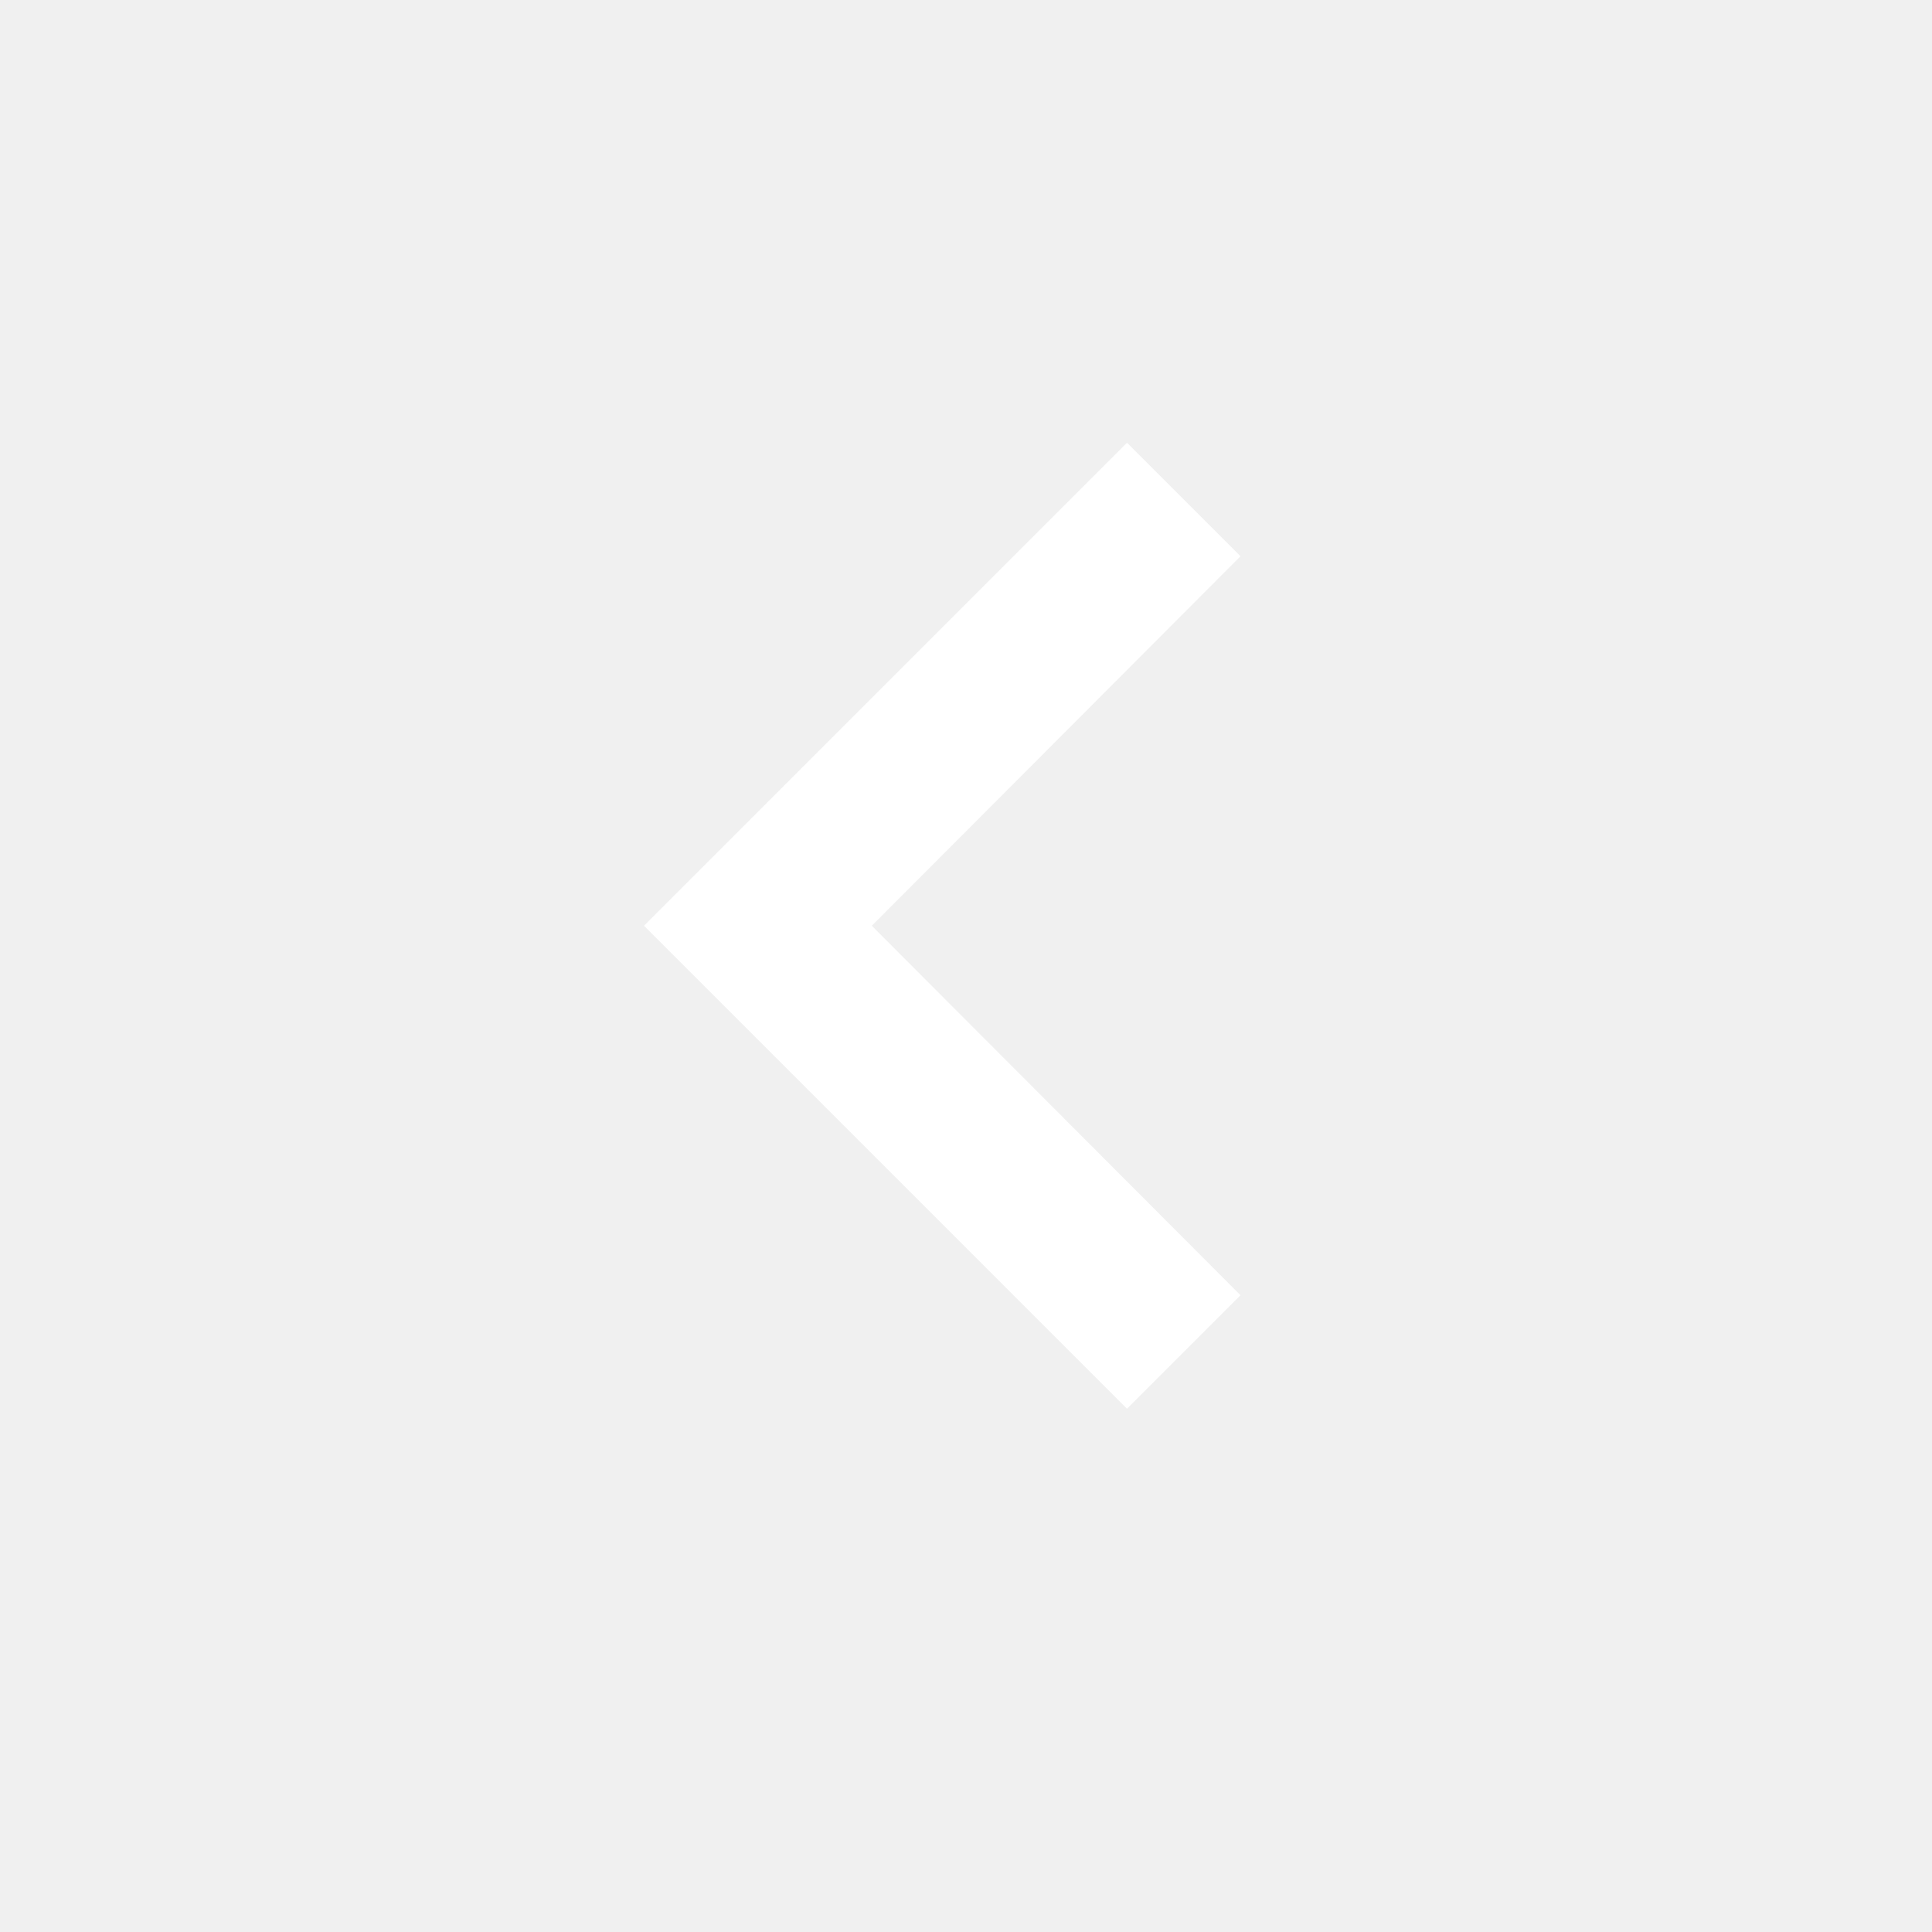
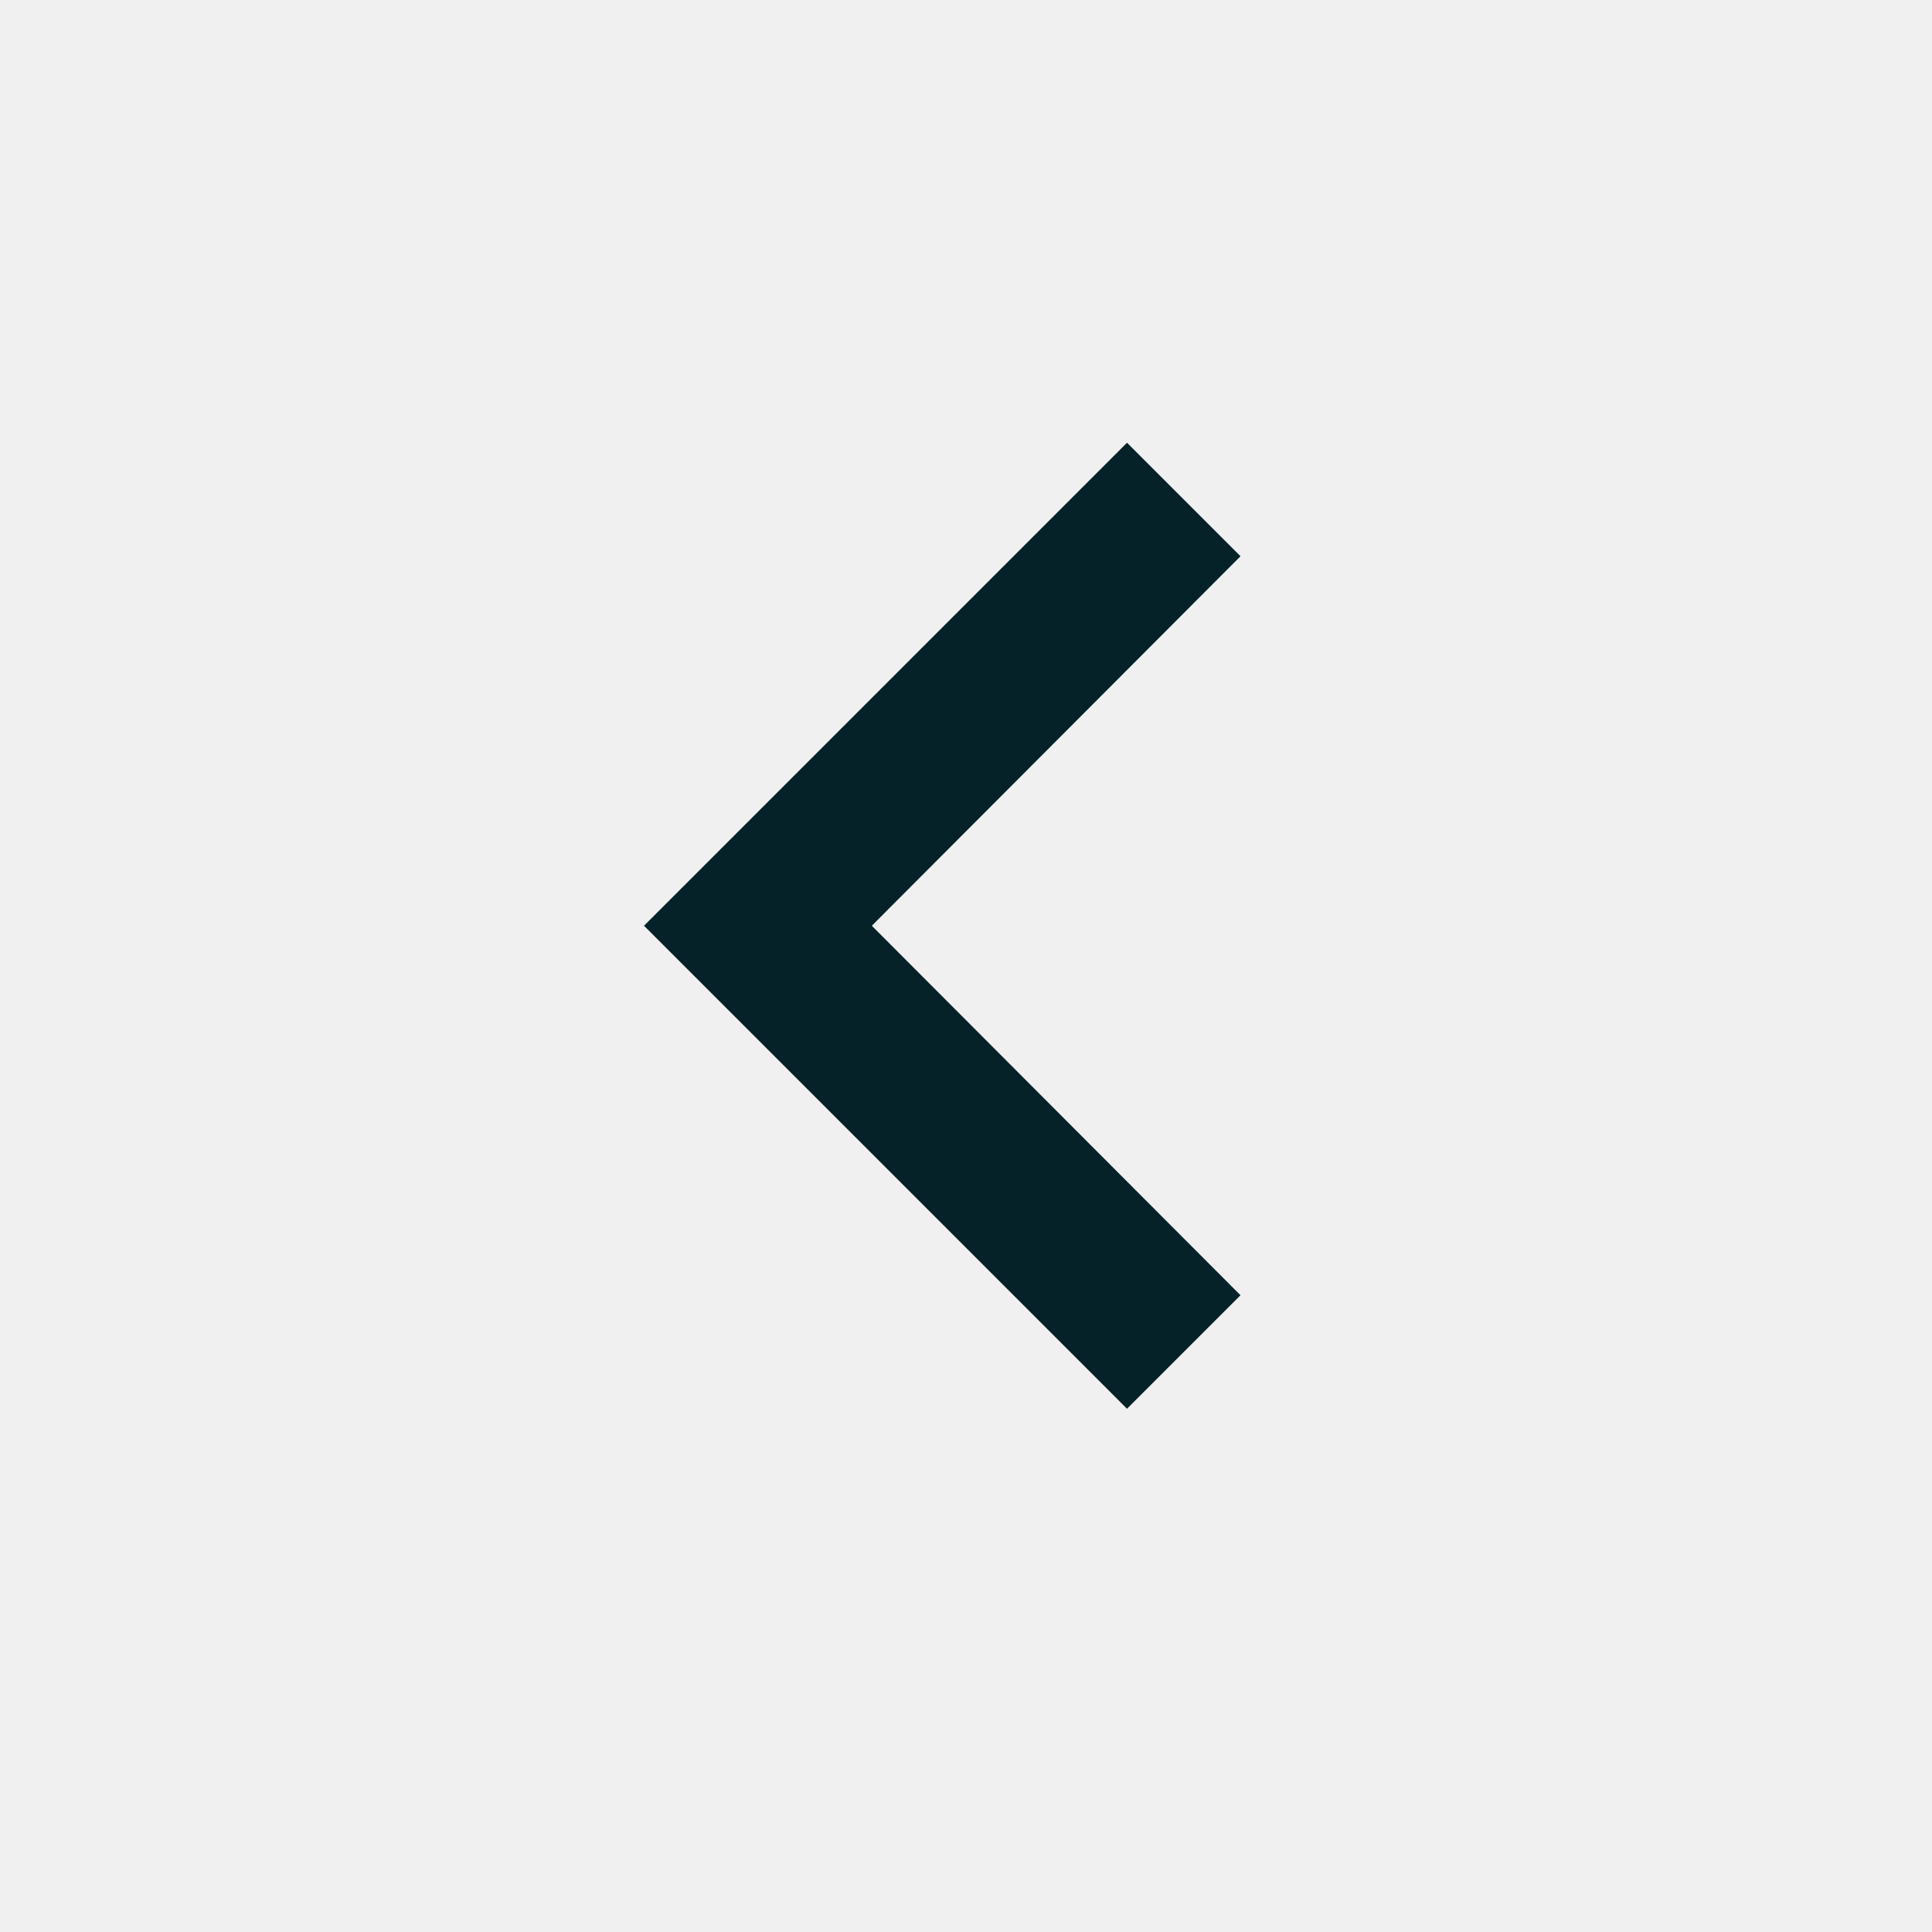
- <svg xmlns="http://www.w3.org/2000/svg" fill="#FFFFFF" height="36" viewBox="0 0 24 24" width="36">
+ <svg xmlns="http://www.w3.org/2000/svg" fill="#052228" height="36" viewBox="0 0 24 24" width="36">
  <path d="M15.41 16.09l-4.58-4.59 4.58-4.59L14 5.5l-6 6 6 6z" />
  <path d="M0-.5h24v24H0z" fill="none" />
</svg>
